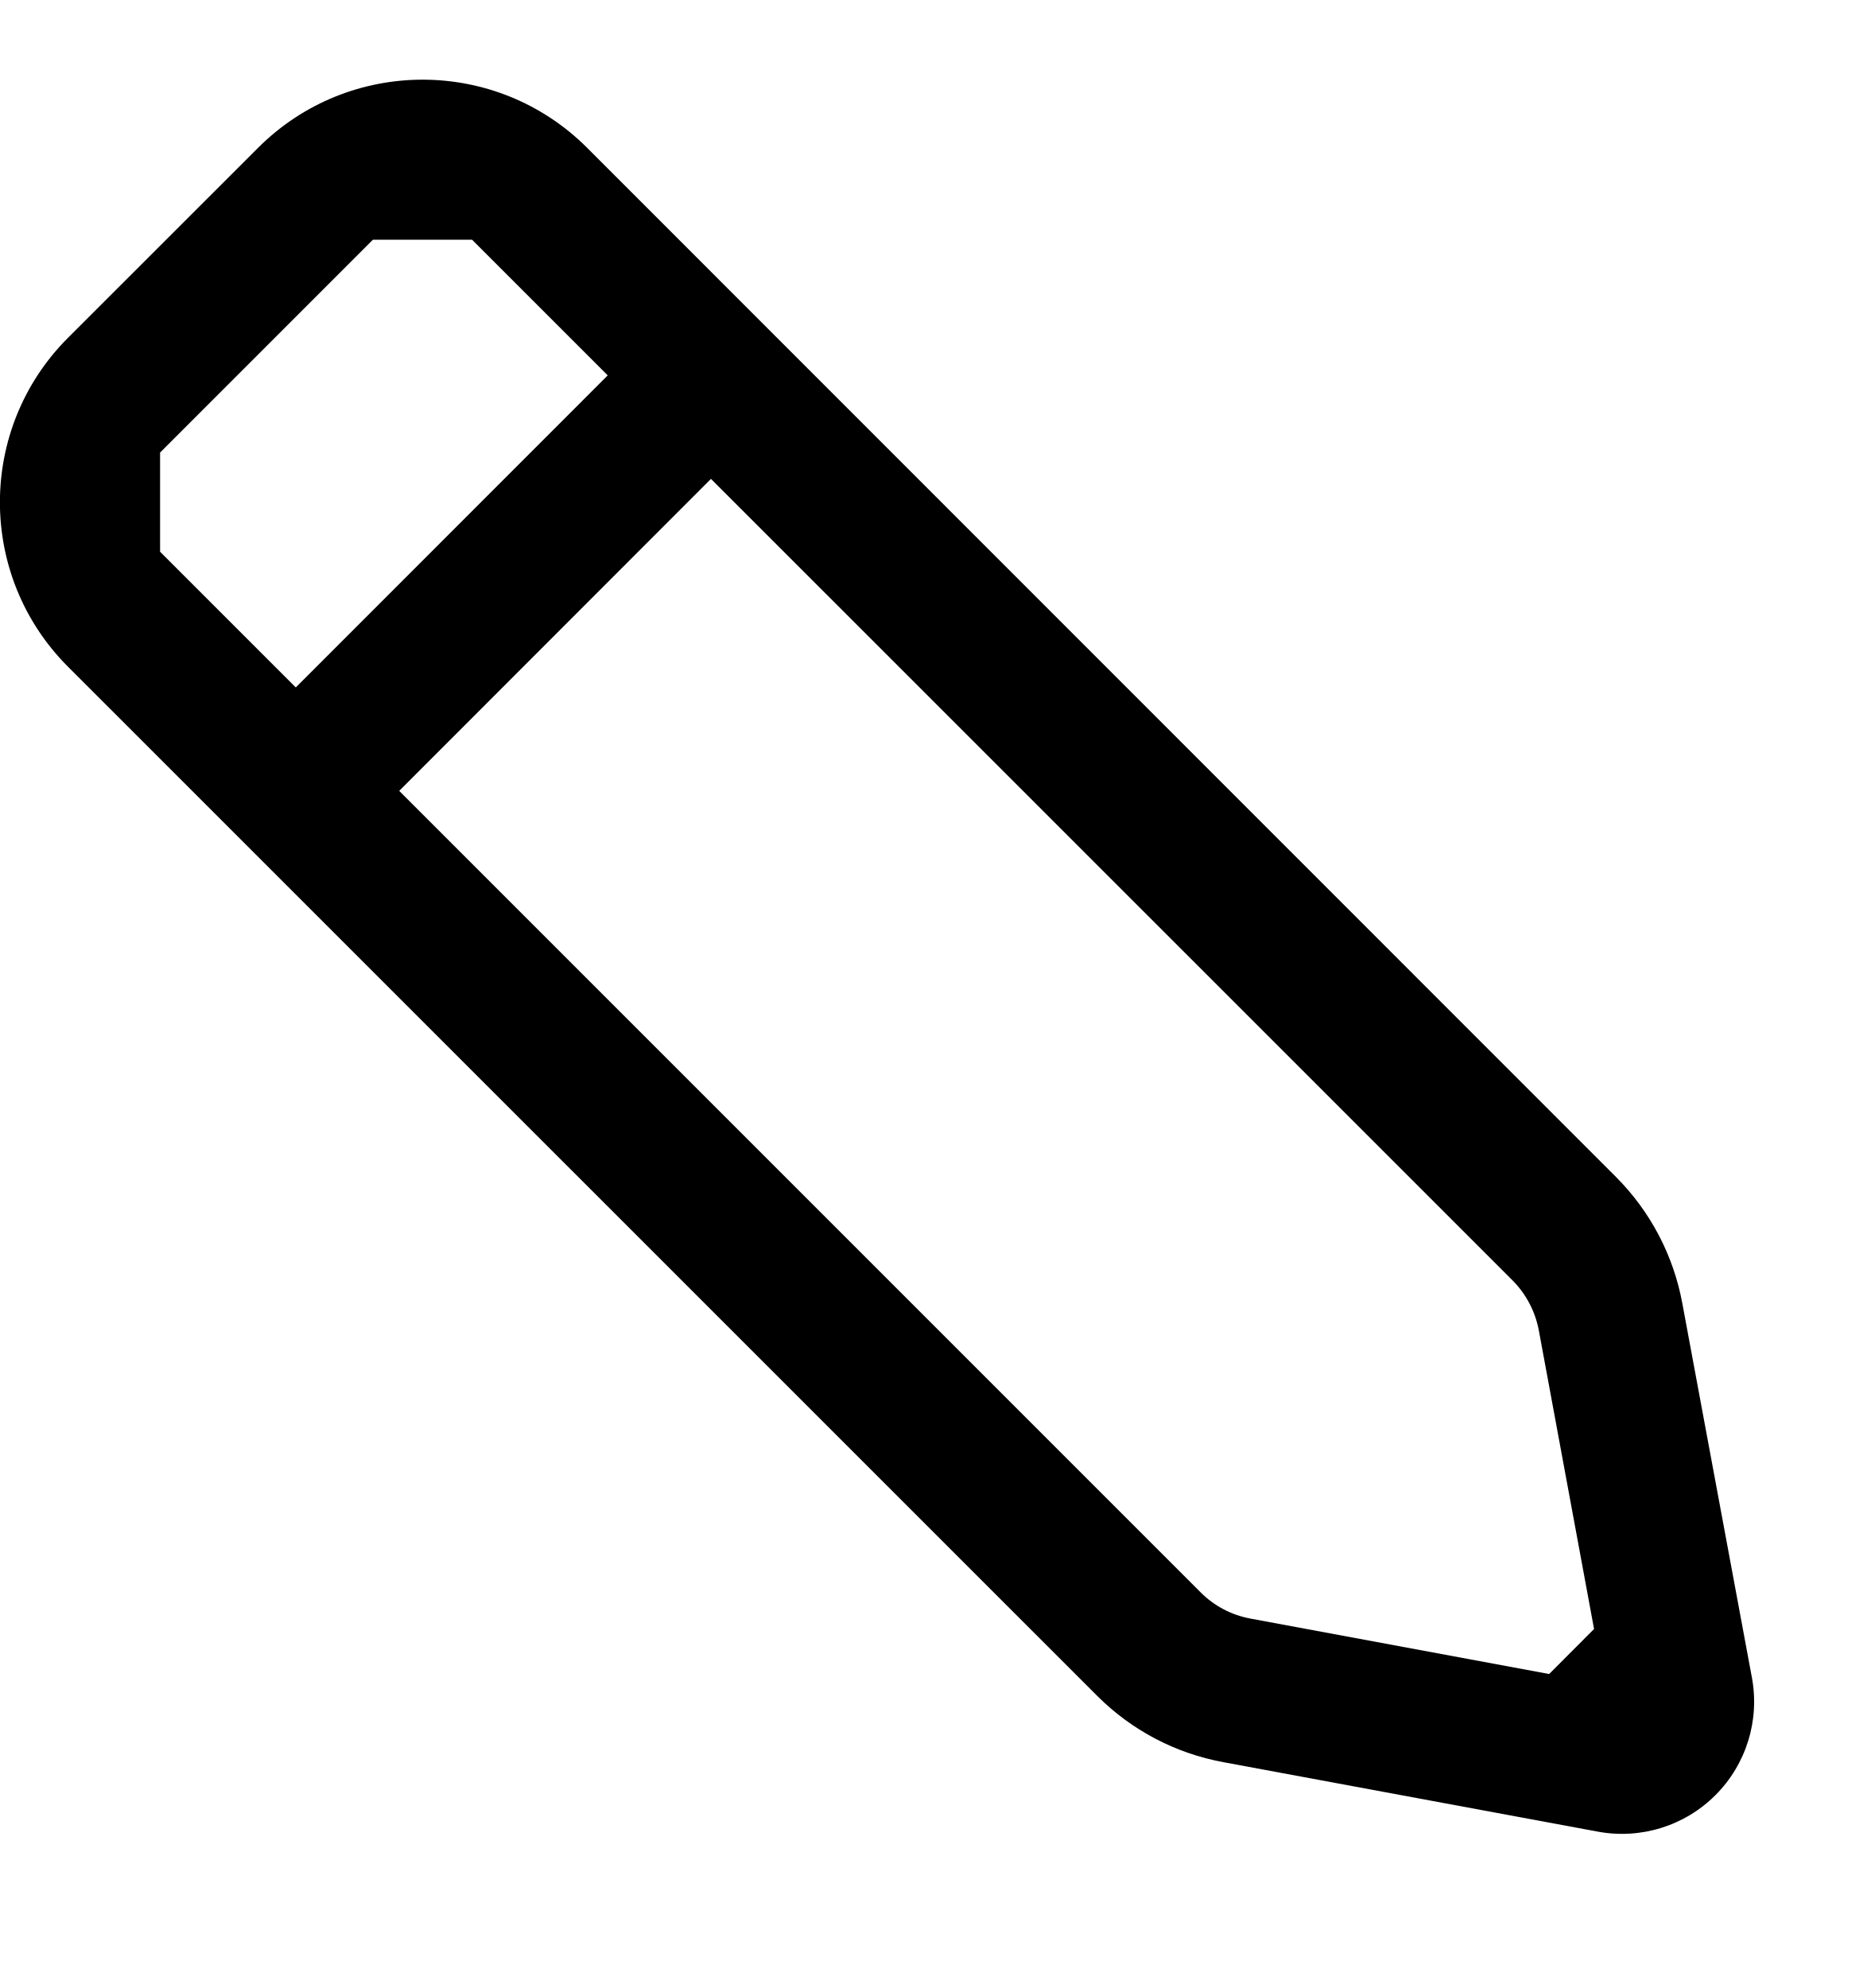
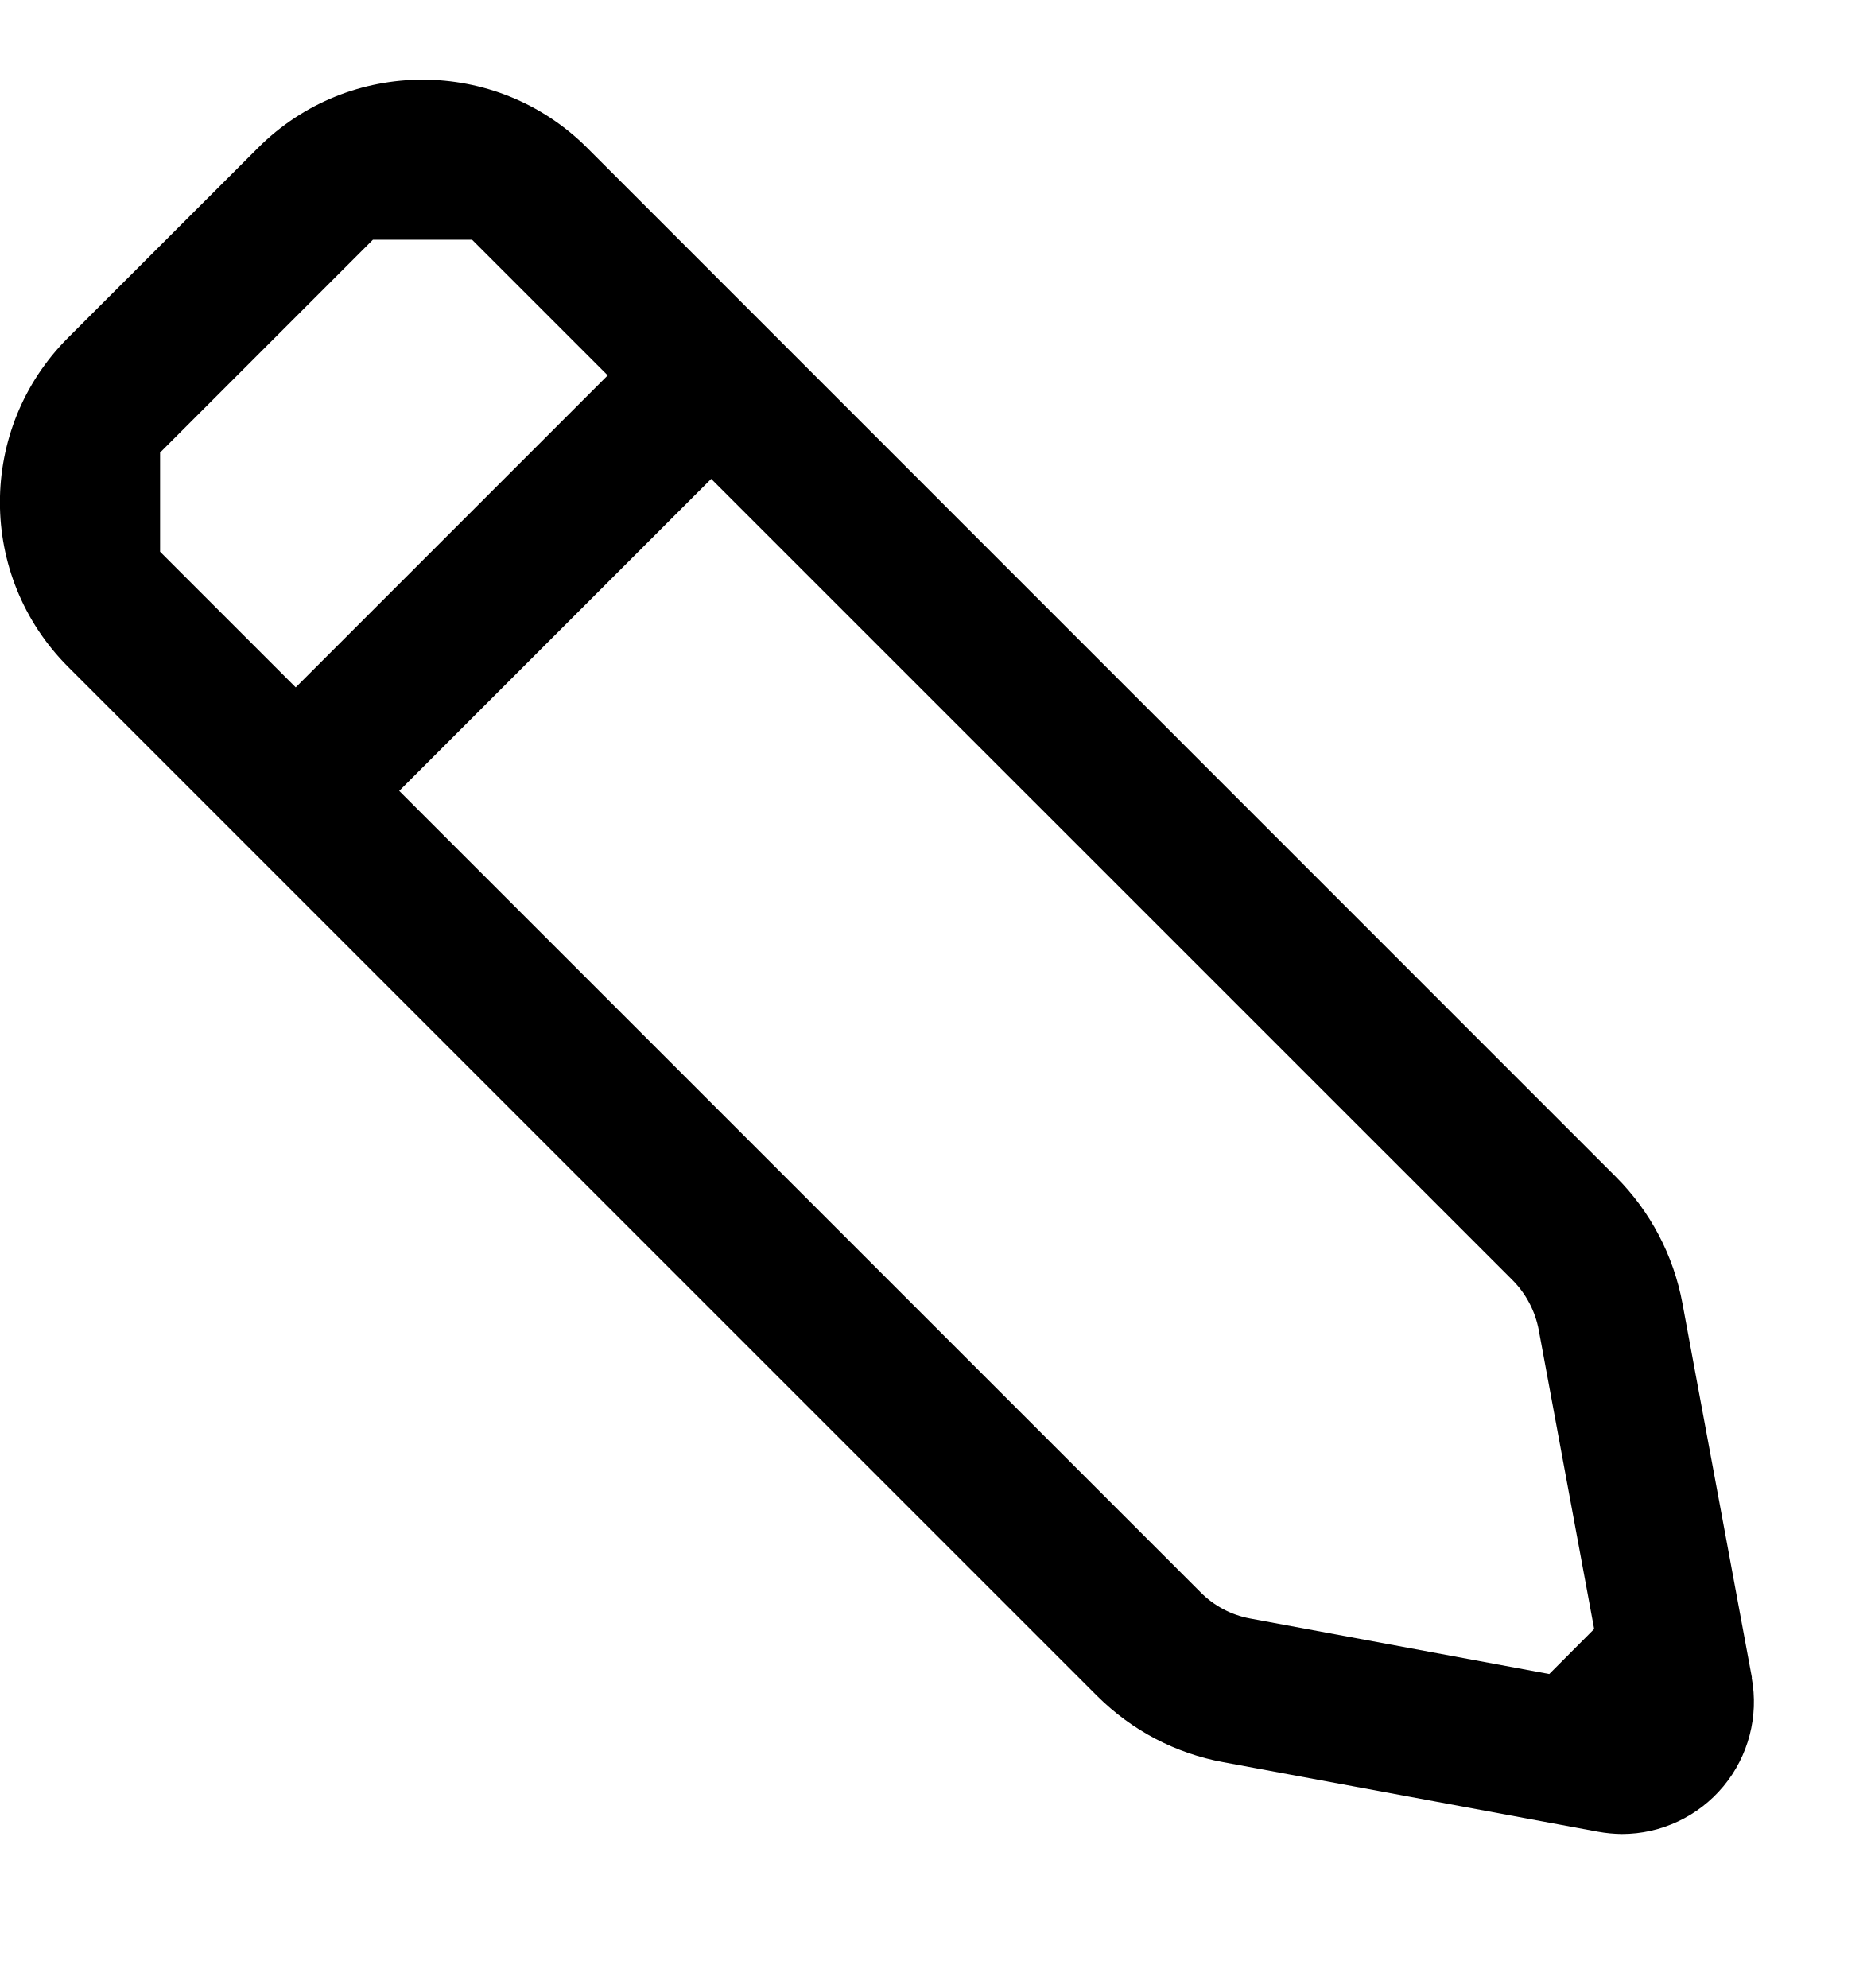
<svg xmlns="http://www.w3.org/2000/svg" width="16" height="17" fill="none">
-   <path fill="#000" d="m14.982 14.346-.595-3.2a2.057 2.057 0 0 0-.568-1.082l-8.8-8.802a1.99 1.99 0 0 0-2.81 0L.58 2.89a1.99 1.99 0 0 0 0 2.81l8.804 8.803c.296.295.67.491 1.079.566l3.202.594a1.13 1.13 0 0 0 1.317-1.317ZM2.529 5.878l-1.16-1.16V3.87l1.82-1.82h.848l1.16 1.16L2.53 5.878Zm8.16 7.962a.802.802 0 0 1-.422-.224L3.414 6.763 6.08 4.095l6.853 6.852a.823.823 0 0 1 .226.426l.473 2.557-.384.385-2.56-.475Z" />
+   <path fill="#000" d="m14.982 14.346-.594-3.2a2.06 2.06 0 0 0-.569-1.082l-8.8-8.802a1.99 1.99 0 0 0-2.81 0L.58 2.89a1.99 1.99 0 0 0 0 2.81l8.803 8.803c.297.295.67.491 1.079.566l3.202.594q.105.019.206.02a1.13 1.13 0 0 0 1.11-1.337M2.529 5.878l-1.16-1.16V3.87l1.82-1.82h.848l1.16 1.16zm8.16 7.962a.8.8 0 0 1-.422-.224L3.414 6.763l2.668-2.668 6.853 6.852a.82.82 0 0 1 .224.426l.474 2.557-.384.385z" />
</svg>
